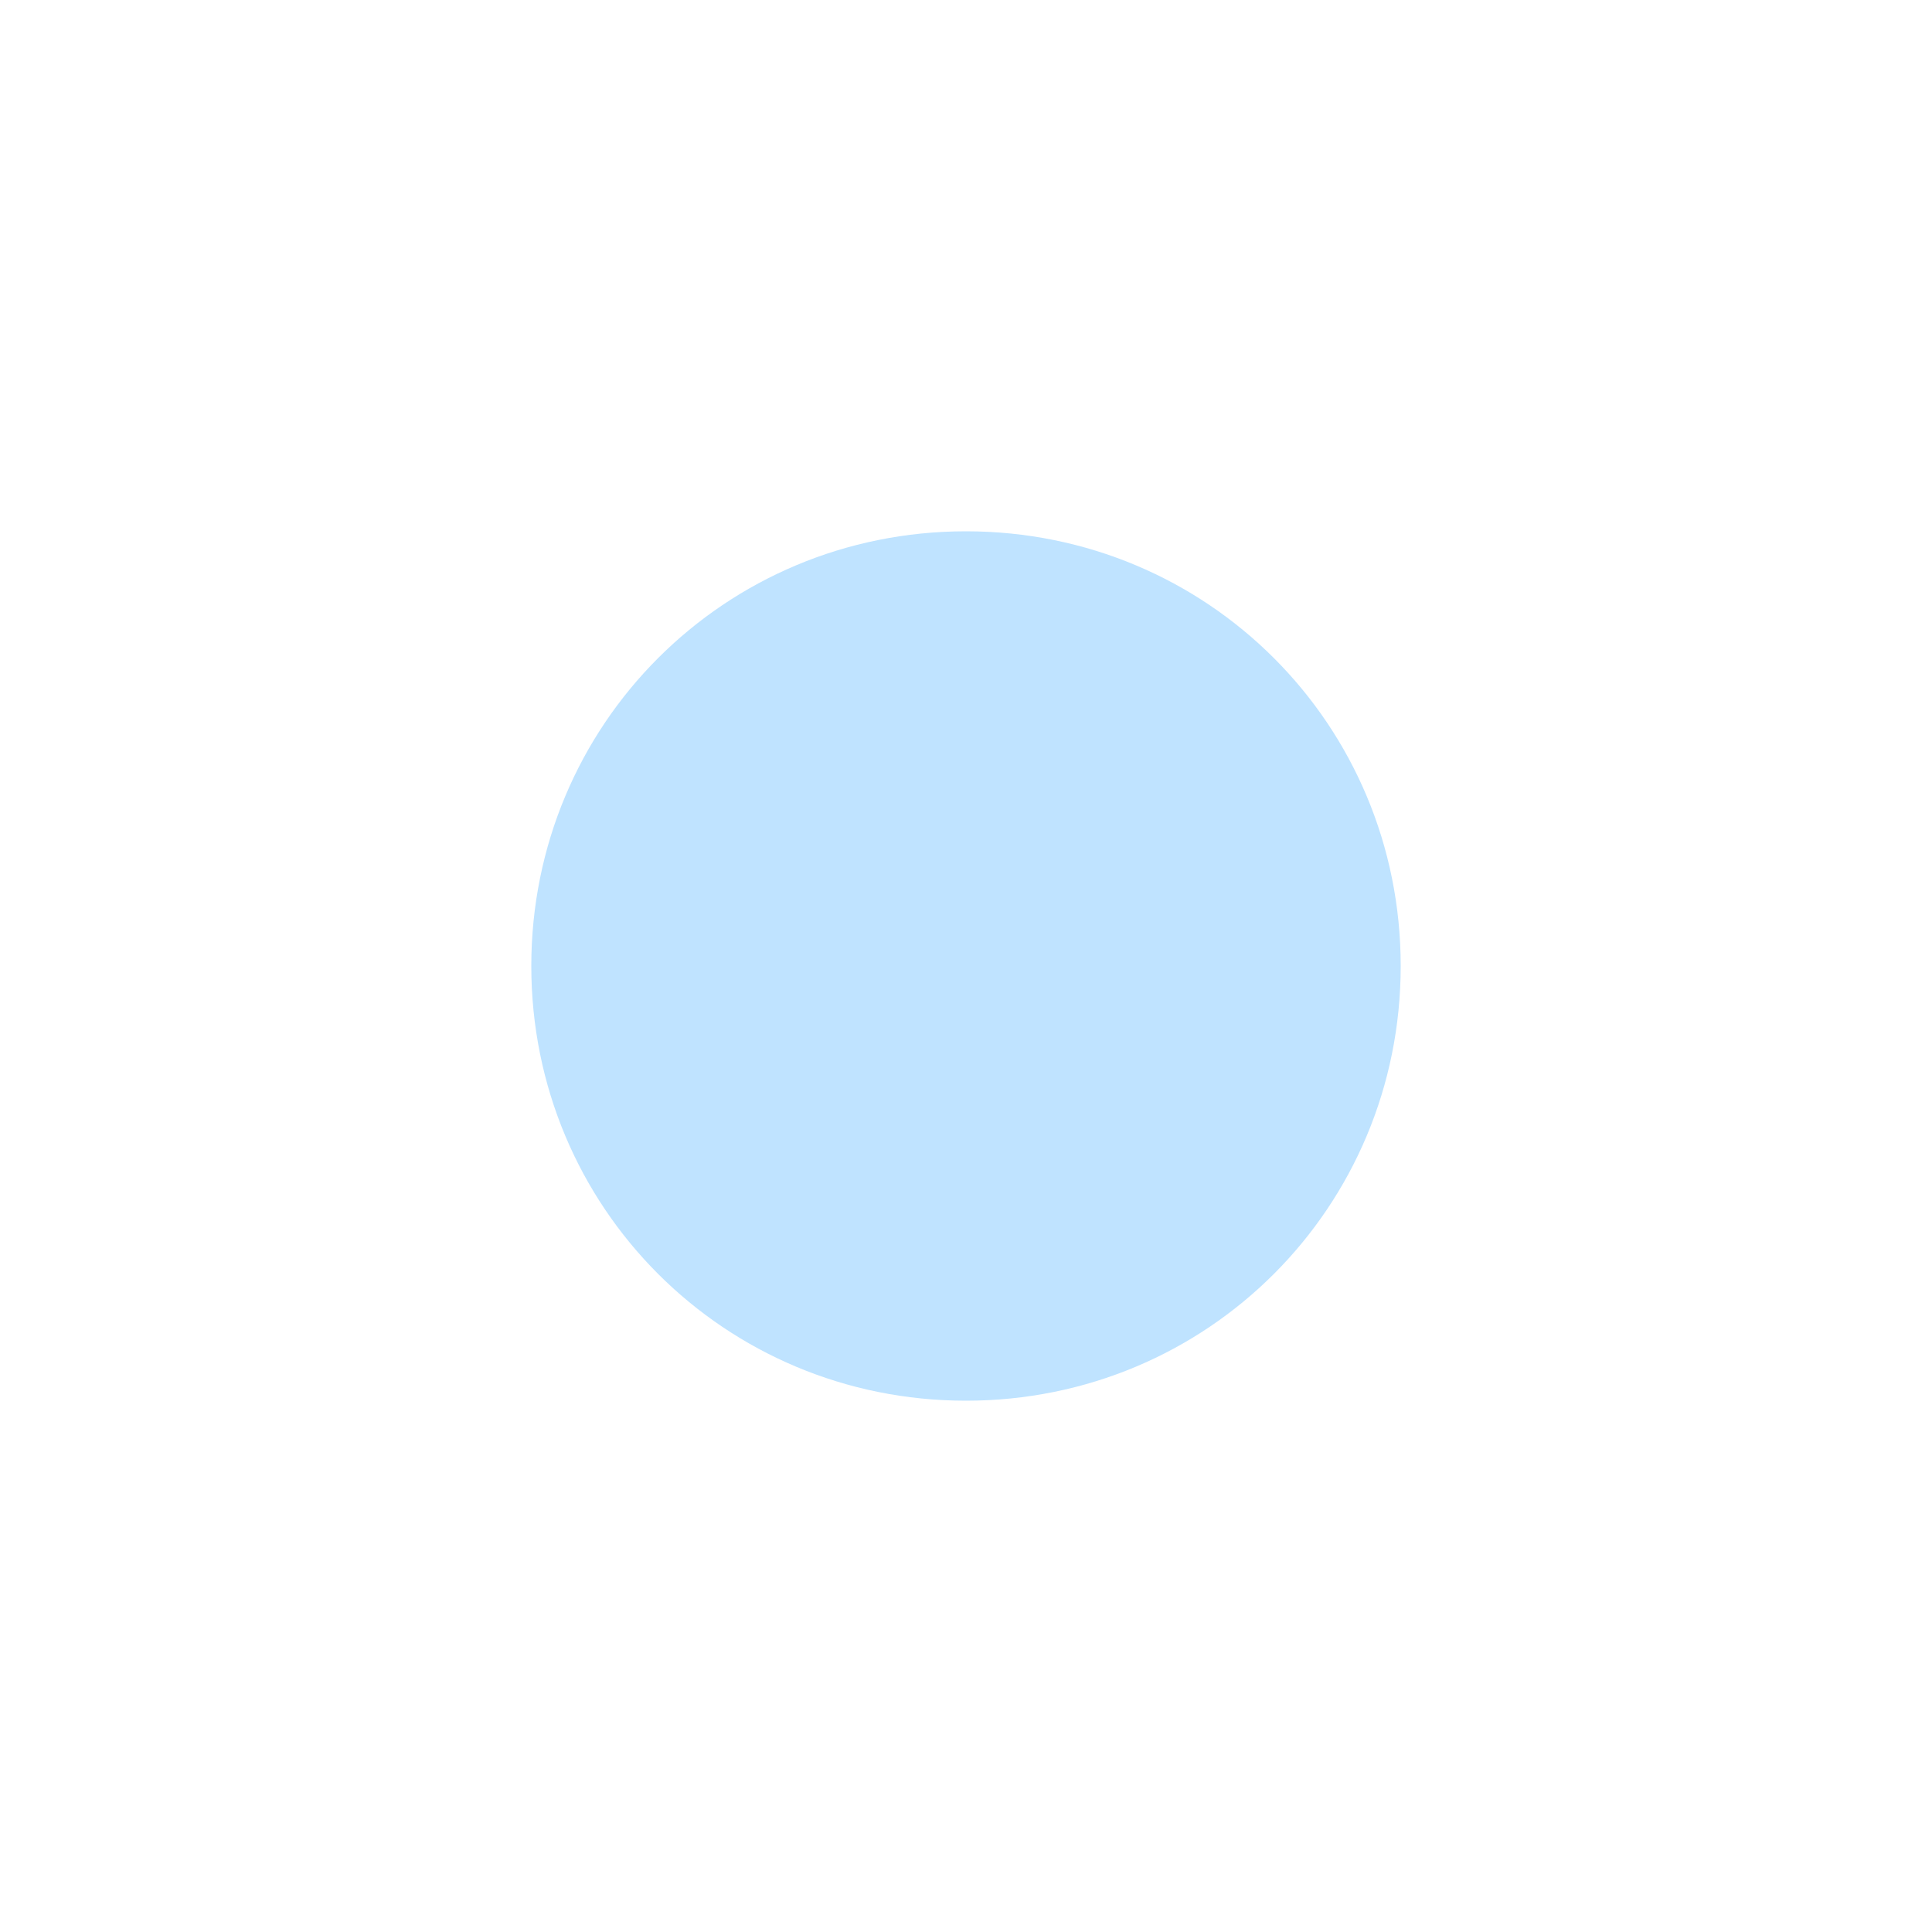
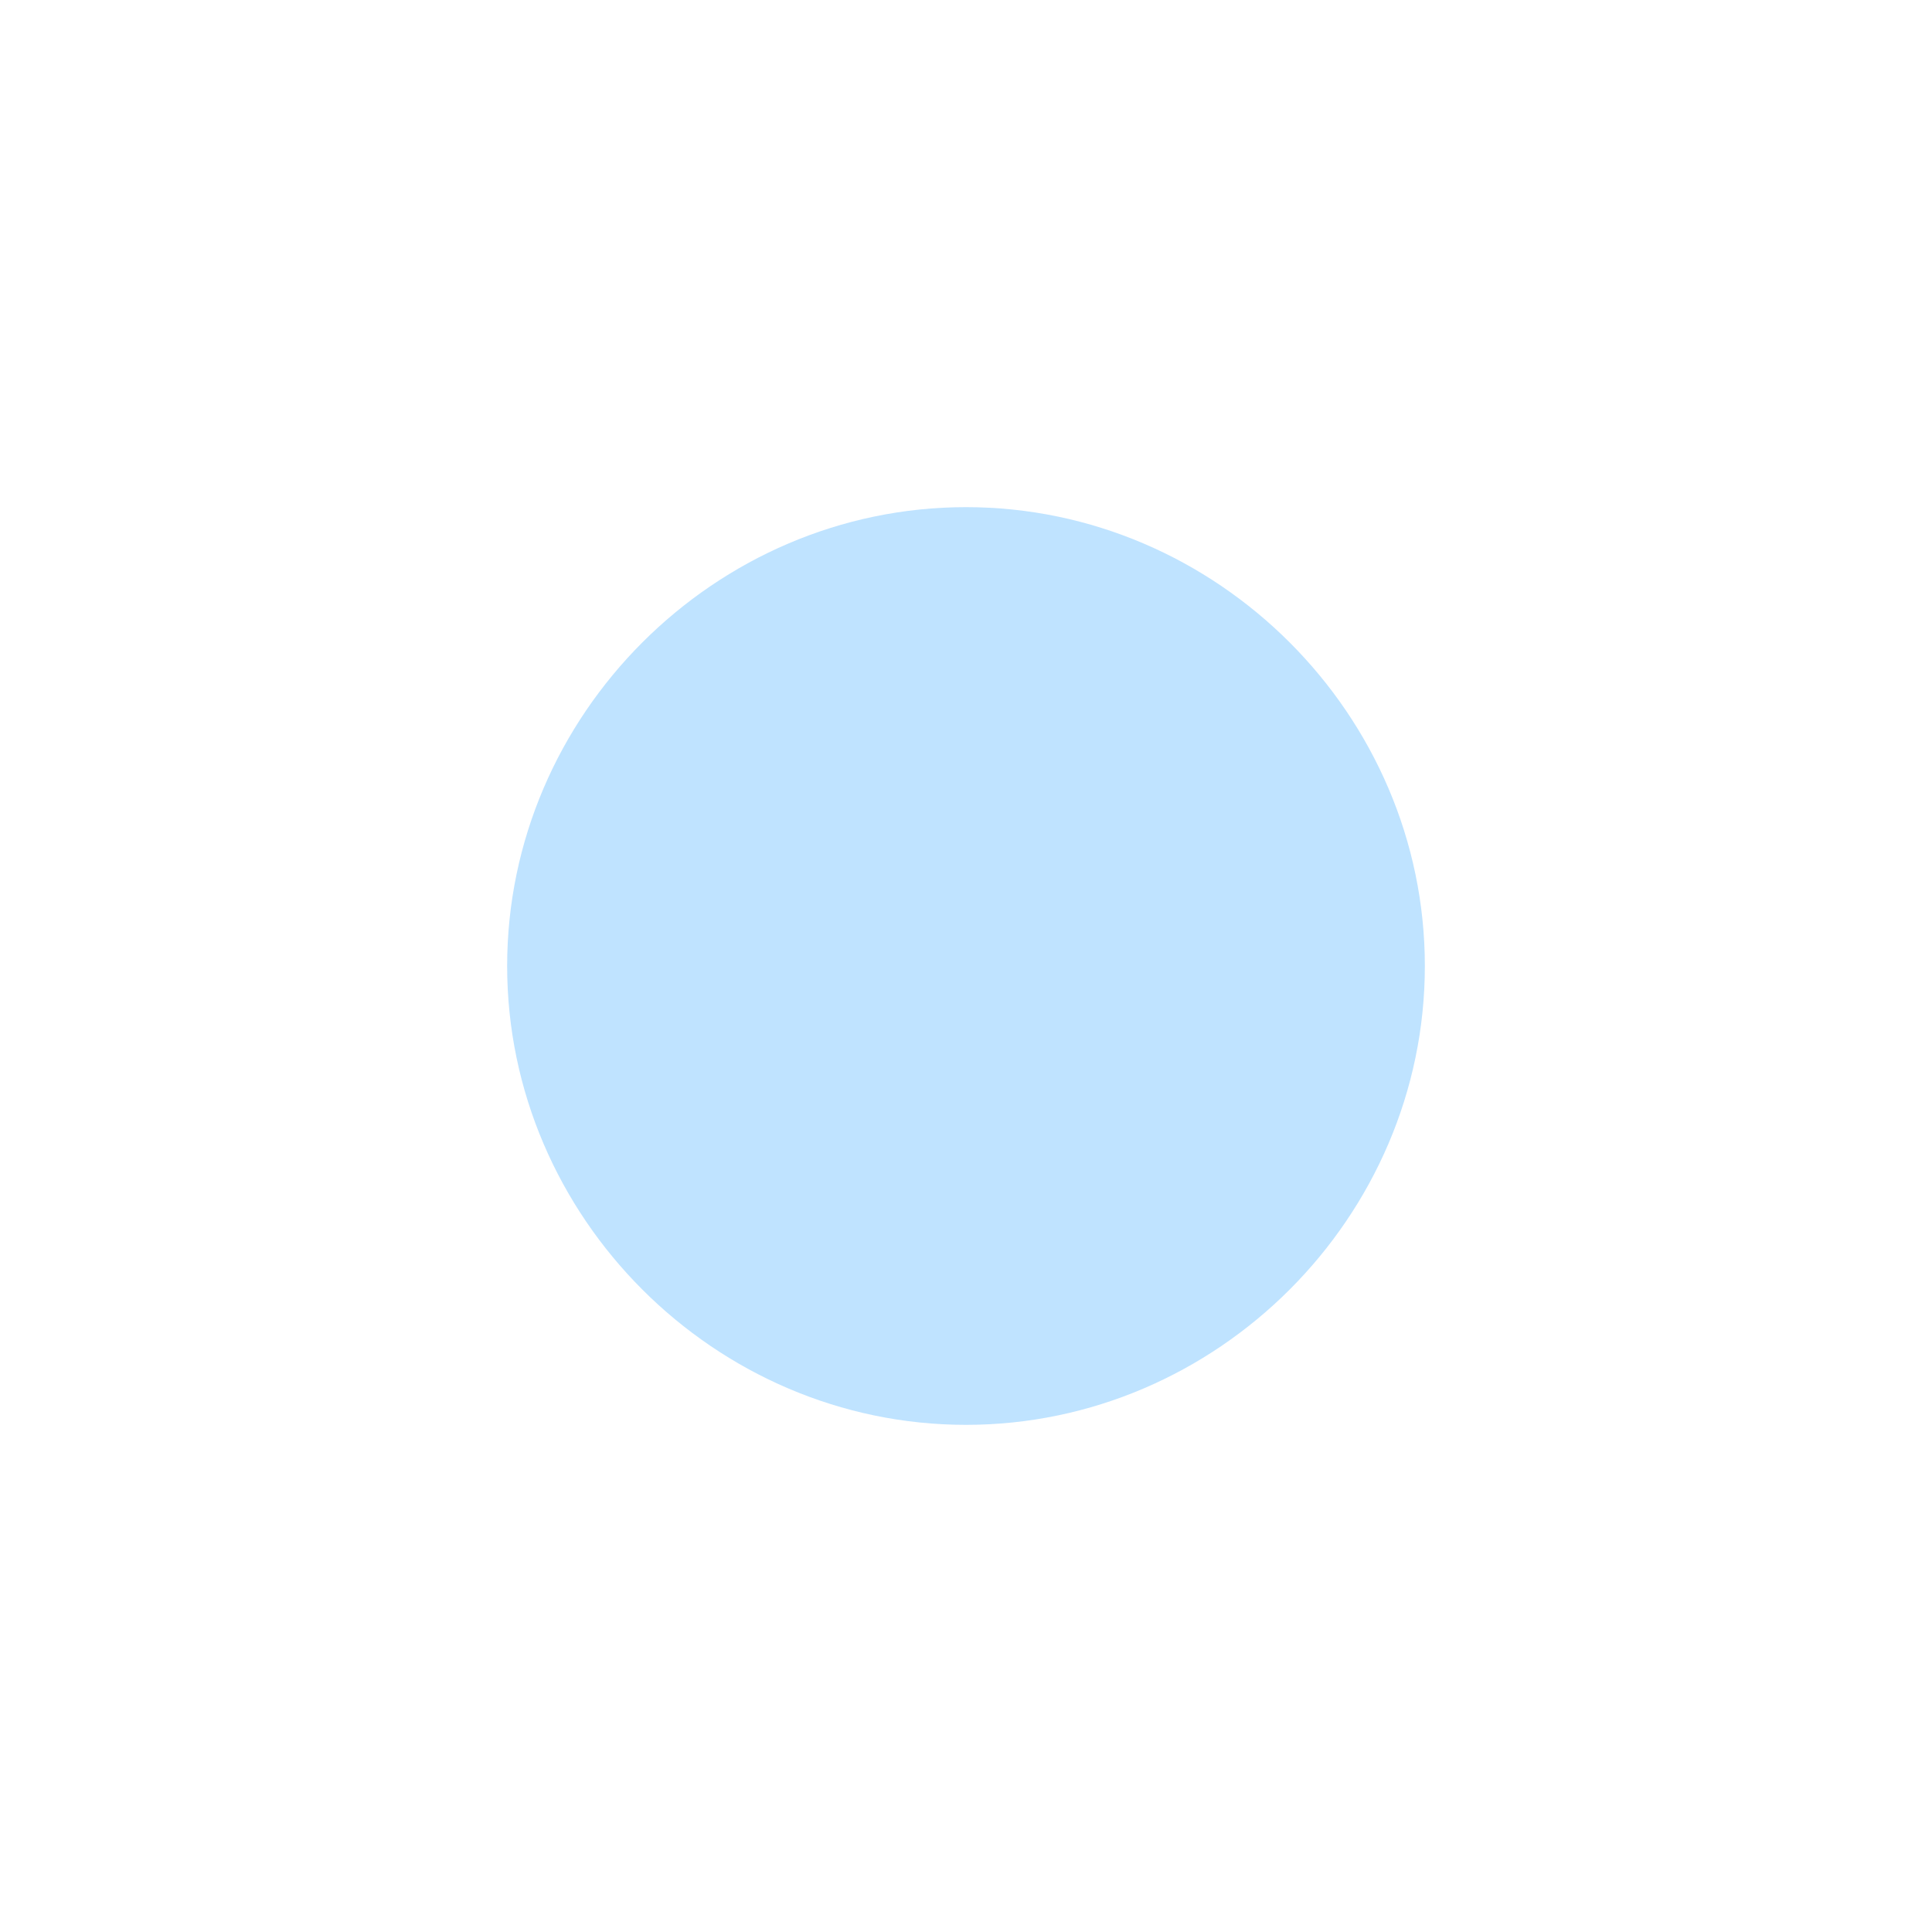
- <svg xmlns="http://www.w3.org/2000/svg" width="4" height="4" viewBox="58 82.05 4 4">
-   <g transform="translate(60 84.05) rotate(0 0 0) scale(1 1) translate(-60 -84.5)">
-     <path d="M59.1 84.5C59.1 84 59.5 83.6 60 83.6C60.5 83.6 60.9 84 60.9 84.5C60.9 85 60.5 85.4 60 85.4C59.5 85.4 59.1 85 59.1 84.5Z" fill="#BFE3FF" />
+ <svg xmlns="http://www.w3.org/2000/svg" width="4" height="4" viewBox="95.23 56.91 4 4">
+   <g transform="translate(97.23 58.91) rotate(0 0 0) scale(1 1) translate(-79 -60)">
+     <g>
+       <g>
+         <path d="M78.05 60C78.05 59.48 78.48 59.05 79 59.05C79.52 59.05 79.95 59.48 79.95 60C79.95 60.52 79.52 60.95 79 60.95C78.48 60.95 78.05 60.52 78.05 60Z" fill="#BFE3FF" />
+       </g>
+     </g>
  </g>
</svg>
